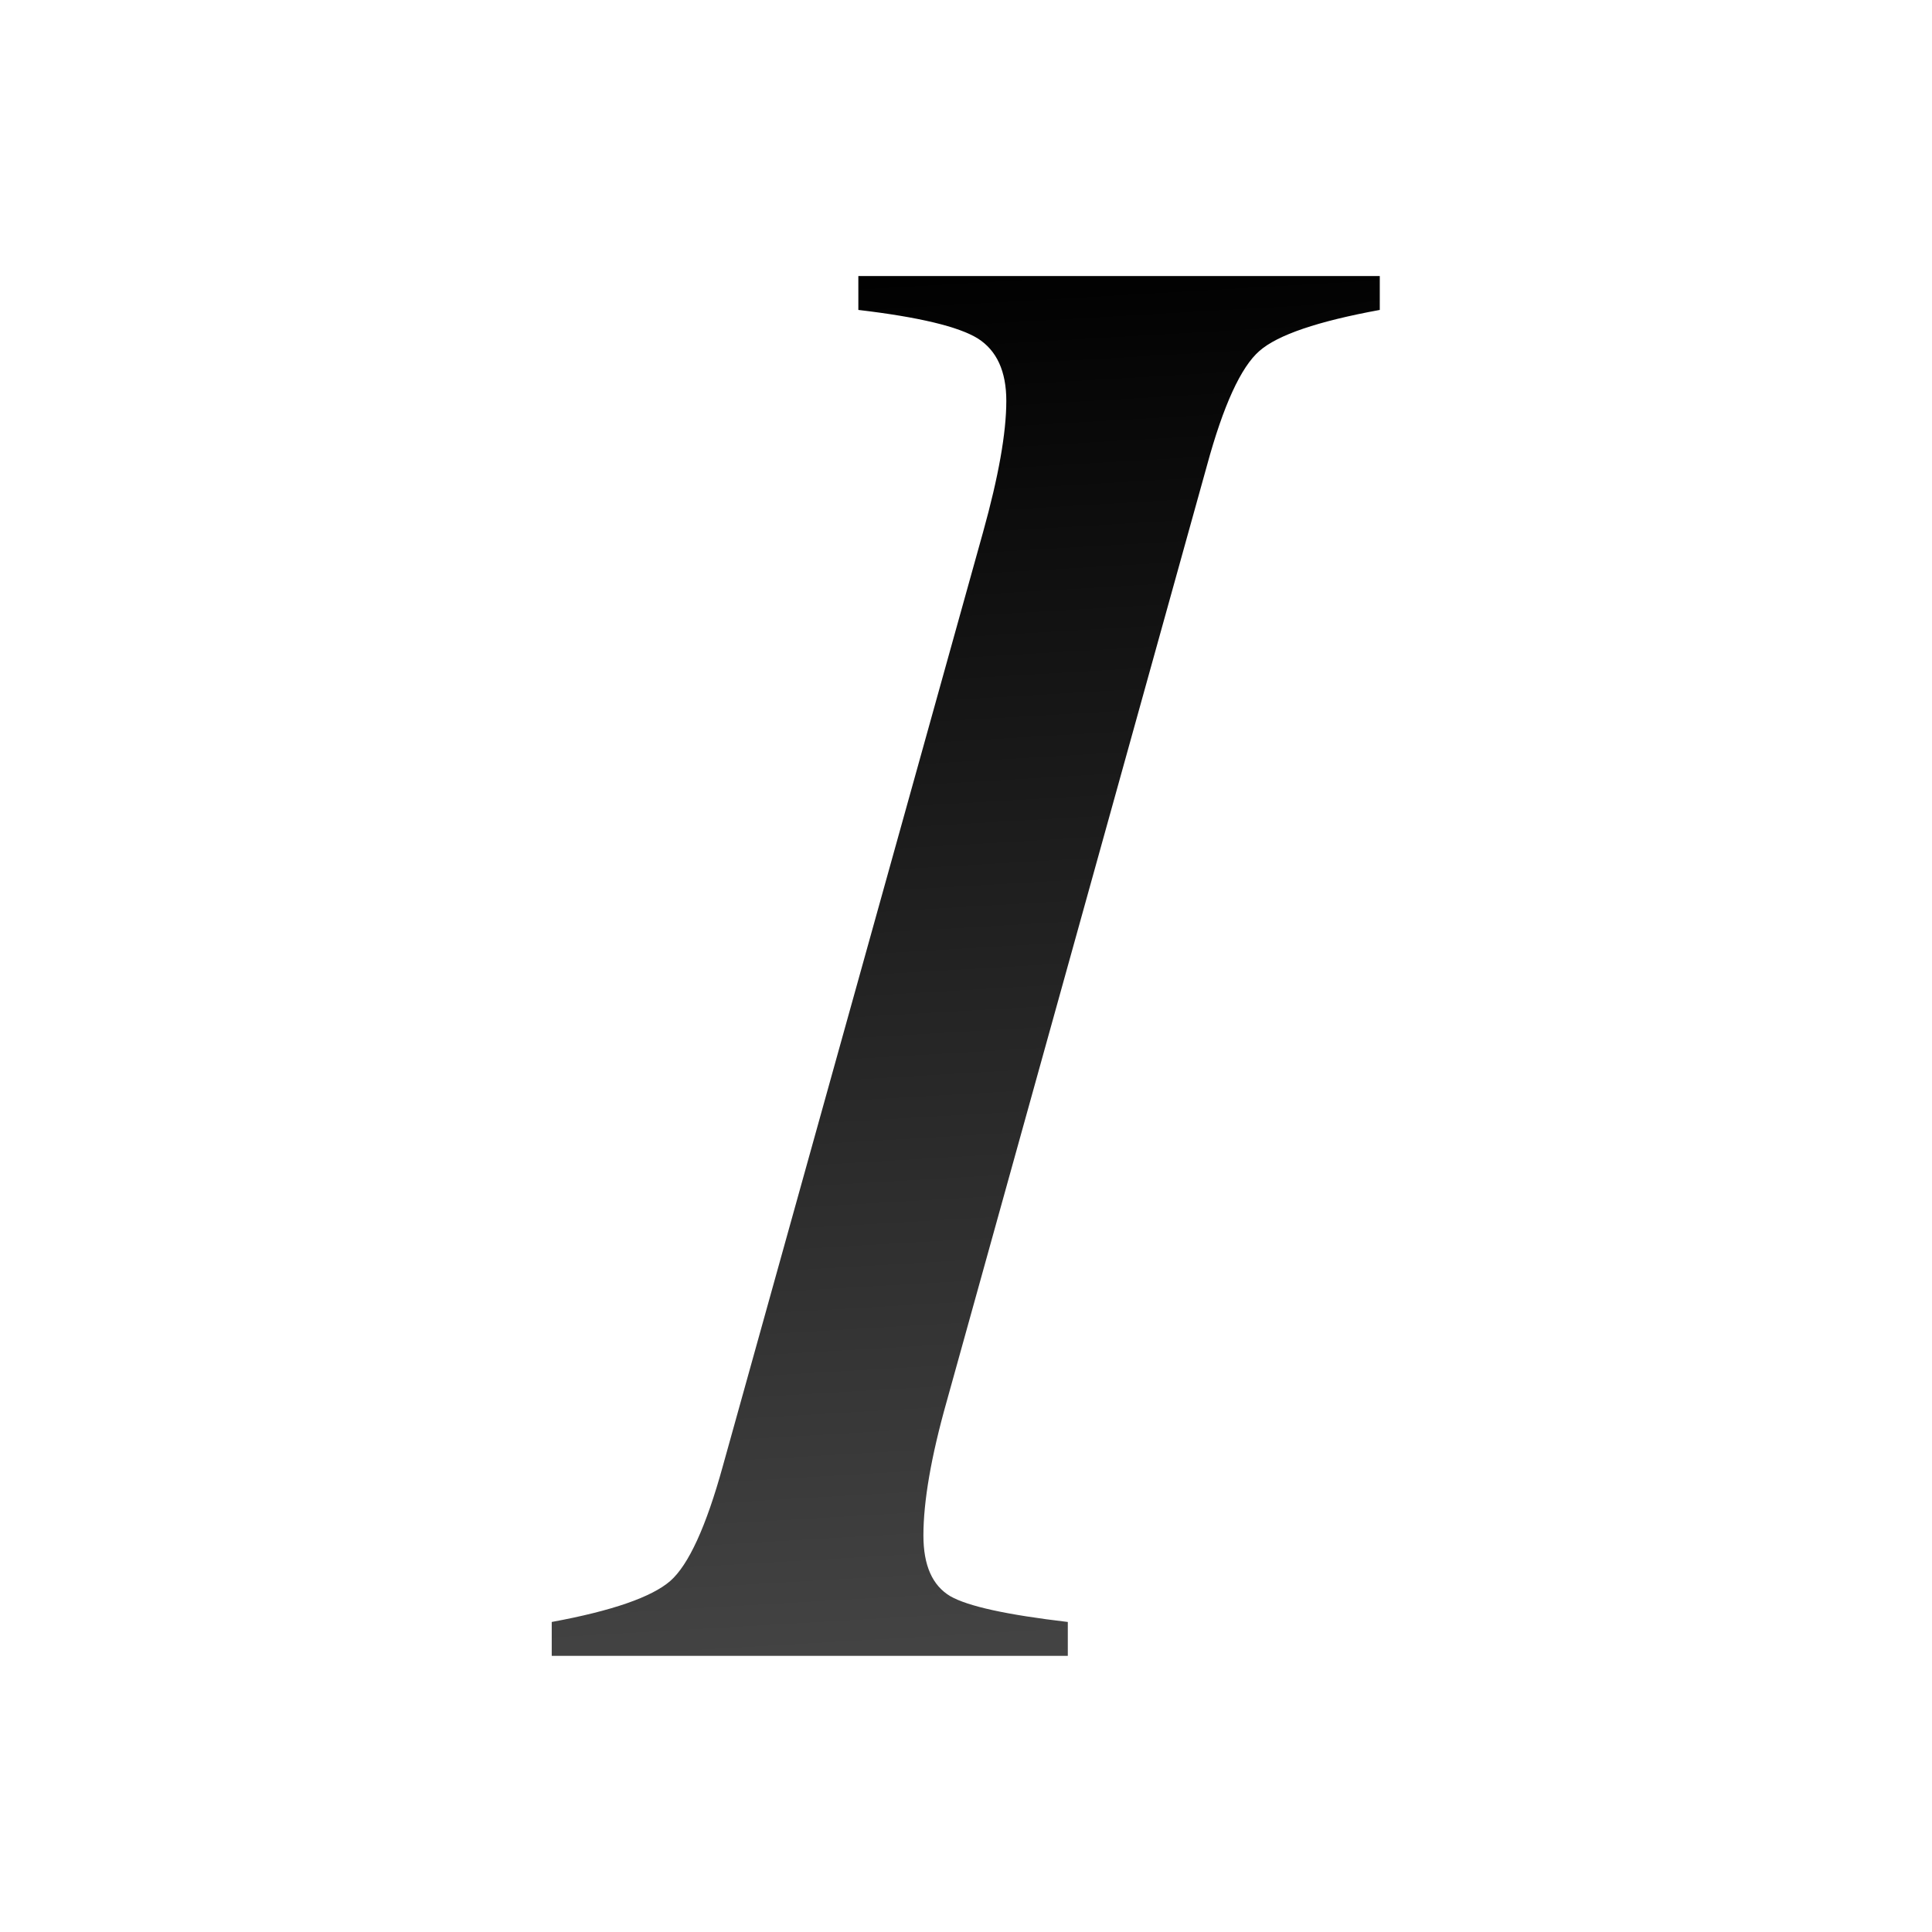
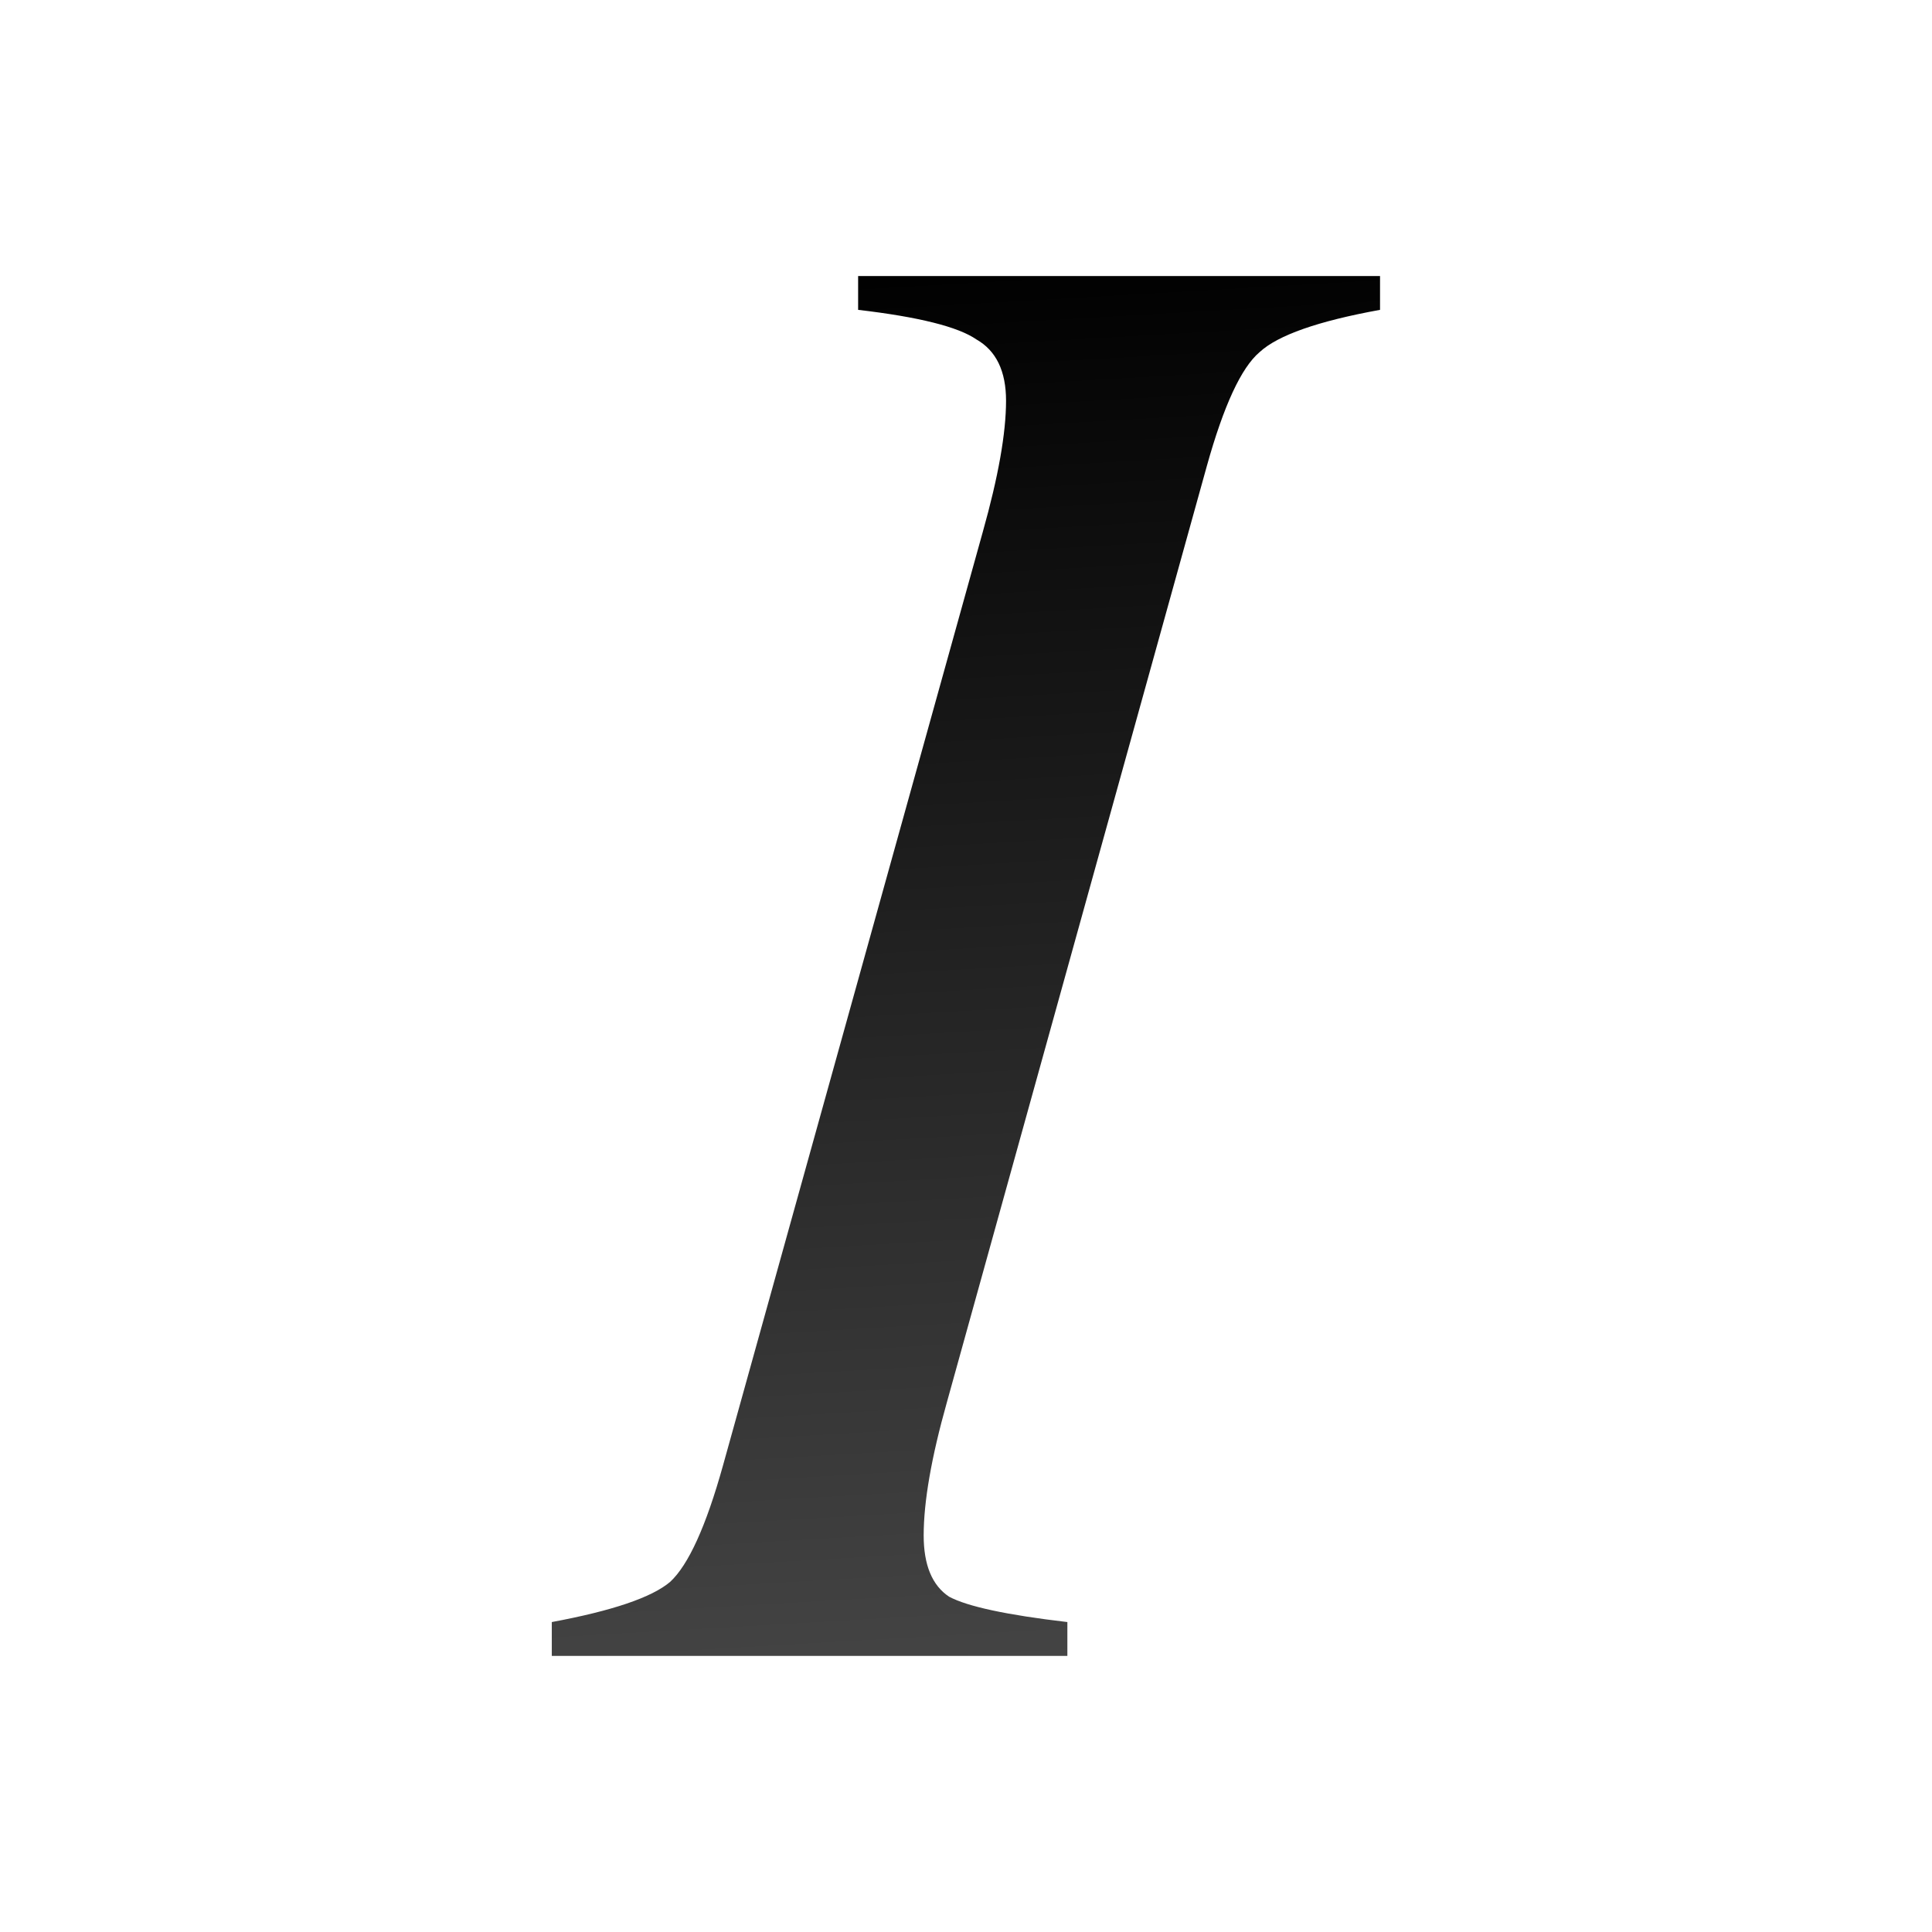
<svg xmlns="http://www.w3.org/2000/svg" height="32" viewBox="0 0 8.467 8.467" width="32">
  <linearGradient id="a" gradientUnits="userSpaceOnUse" x1="17.295" x2="18.256" y1="5.669" y2="17.368">
    <stop offset="0" stop-color="#3b3e22" />
    <stop offset="1" stop-color="#454545" stop-opacity="0" />
  </linearGradient>
  <linearGradient id="b" gradientUnits="userSpaceOnUse" x1="-23.01" x2="-24.793" y1="300.833" y2="269.963">
    <stop offset="0" stop-color="#555" />
    <stop offset="1" />
  </linearGradient>
  <g transform="matrix(.25 0 0 .25 0 -65.78333)">
-     <text style="font-weight:bold;font-size:37.109;font-family:FreeSerif;letter-spacing:0;word-spacing:0;stroke-width:.928;fill:url(#b)" x="9.673" y="292.161">
-       <tspan style="font-style:italic;font-weight:normal;font-size:37.042;font-family:FreeSerif;stroke-width:.928;fill:url(#b)" x="9.673" y="292.161">I</tspan>
-     </text>
+     <path d="m9.673 292.161v-.593q1.593-.296 2.074-.704.482-.445.926-2.037l4.556-16.372q.407-1.445.407-2.297 0-.778-.519-1.074-.482-.333-2.074-.519v-.593h9.149v.593q-1.63.296-2.111.741-.482.407-.926 2l-4.556 16.409q-.407 1.445-.407 2.334 0 .778.445 1.074.482.259 2.074.445v.593z" fill="url(#b)" stroke-width=".928" />
    <path d="m58.715 19.553c2.992.426 5.271.935 6.652 1.875 1.69.992 2.553 2.904 2.553 5.123 0 2.346-.534 5.318-1.578 9.021l-8.535 30.666a105.561 41.164 0 0 0 11.191-.594l9.744-35.094c1.14-4.086 2.215-6.733 3.891-8.164 1.463-1.338 4.001-2.132 7.484-2.834z" fill="url(#a)" transform="matrix(.2645833 0 0 .2645833 0 263.1333)" />
  </g>
</svg>
